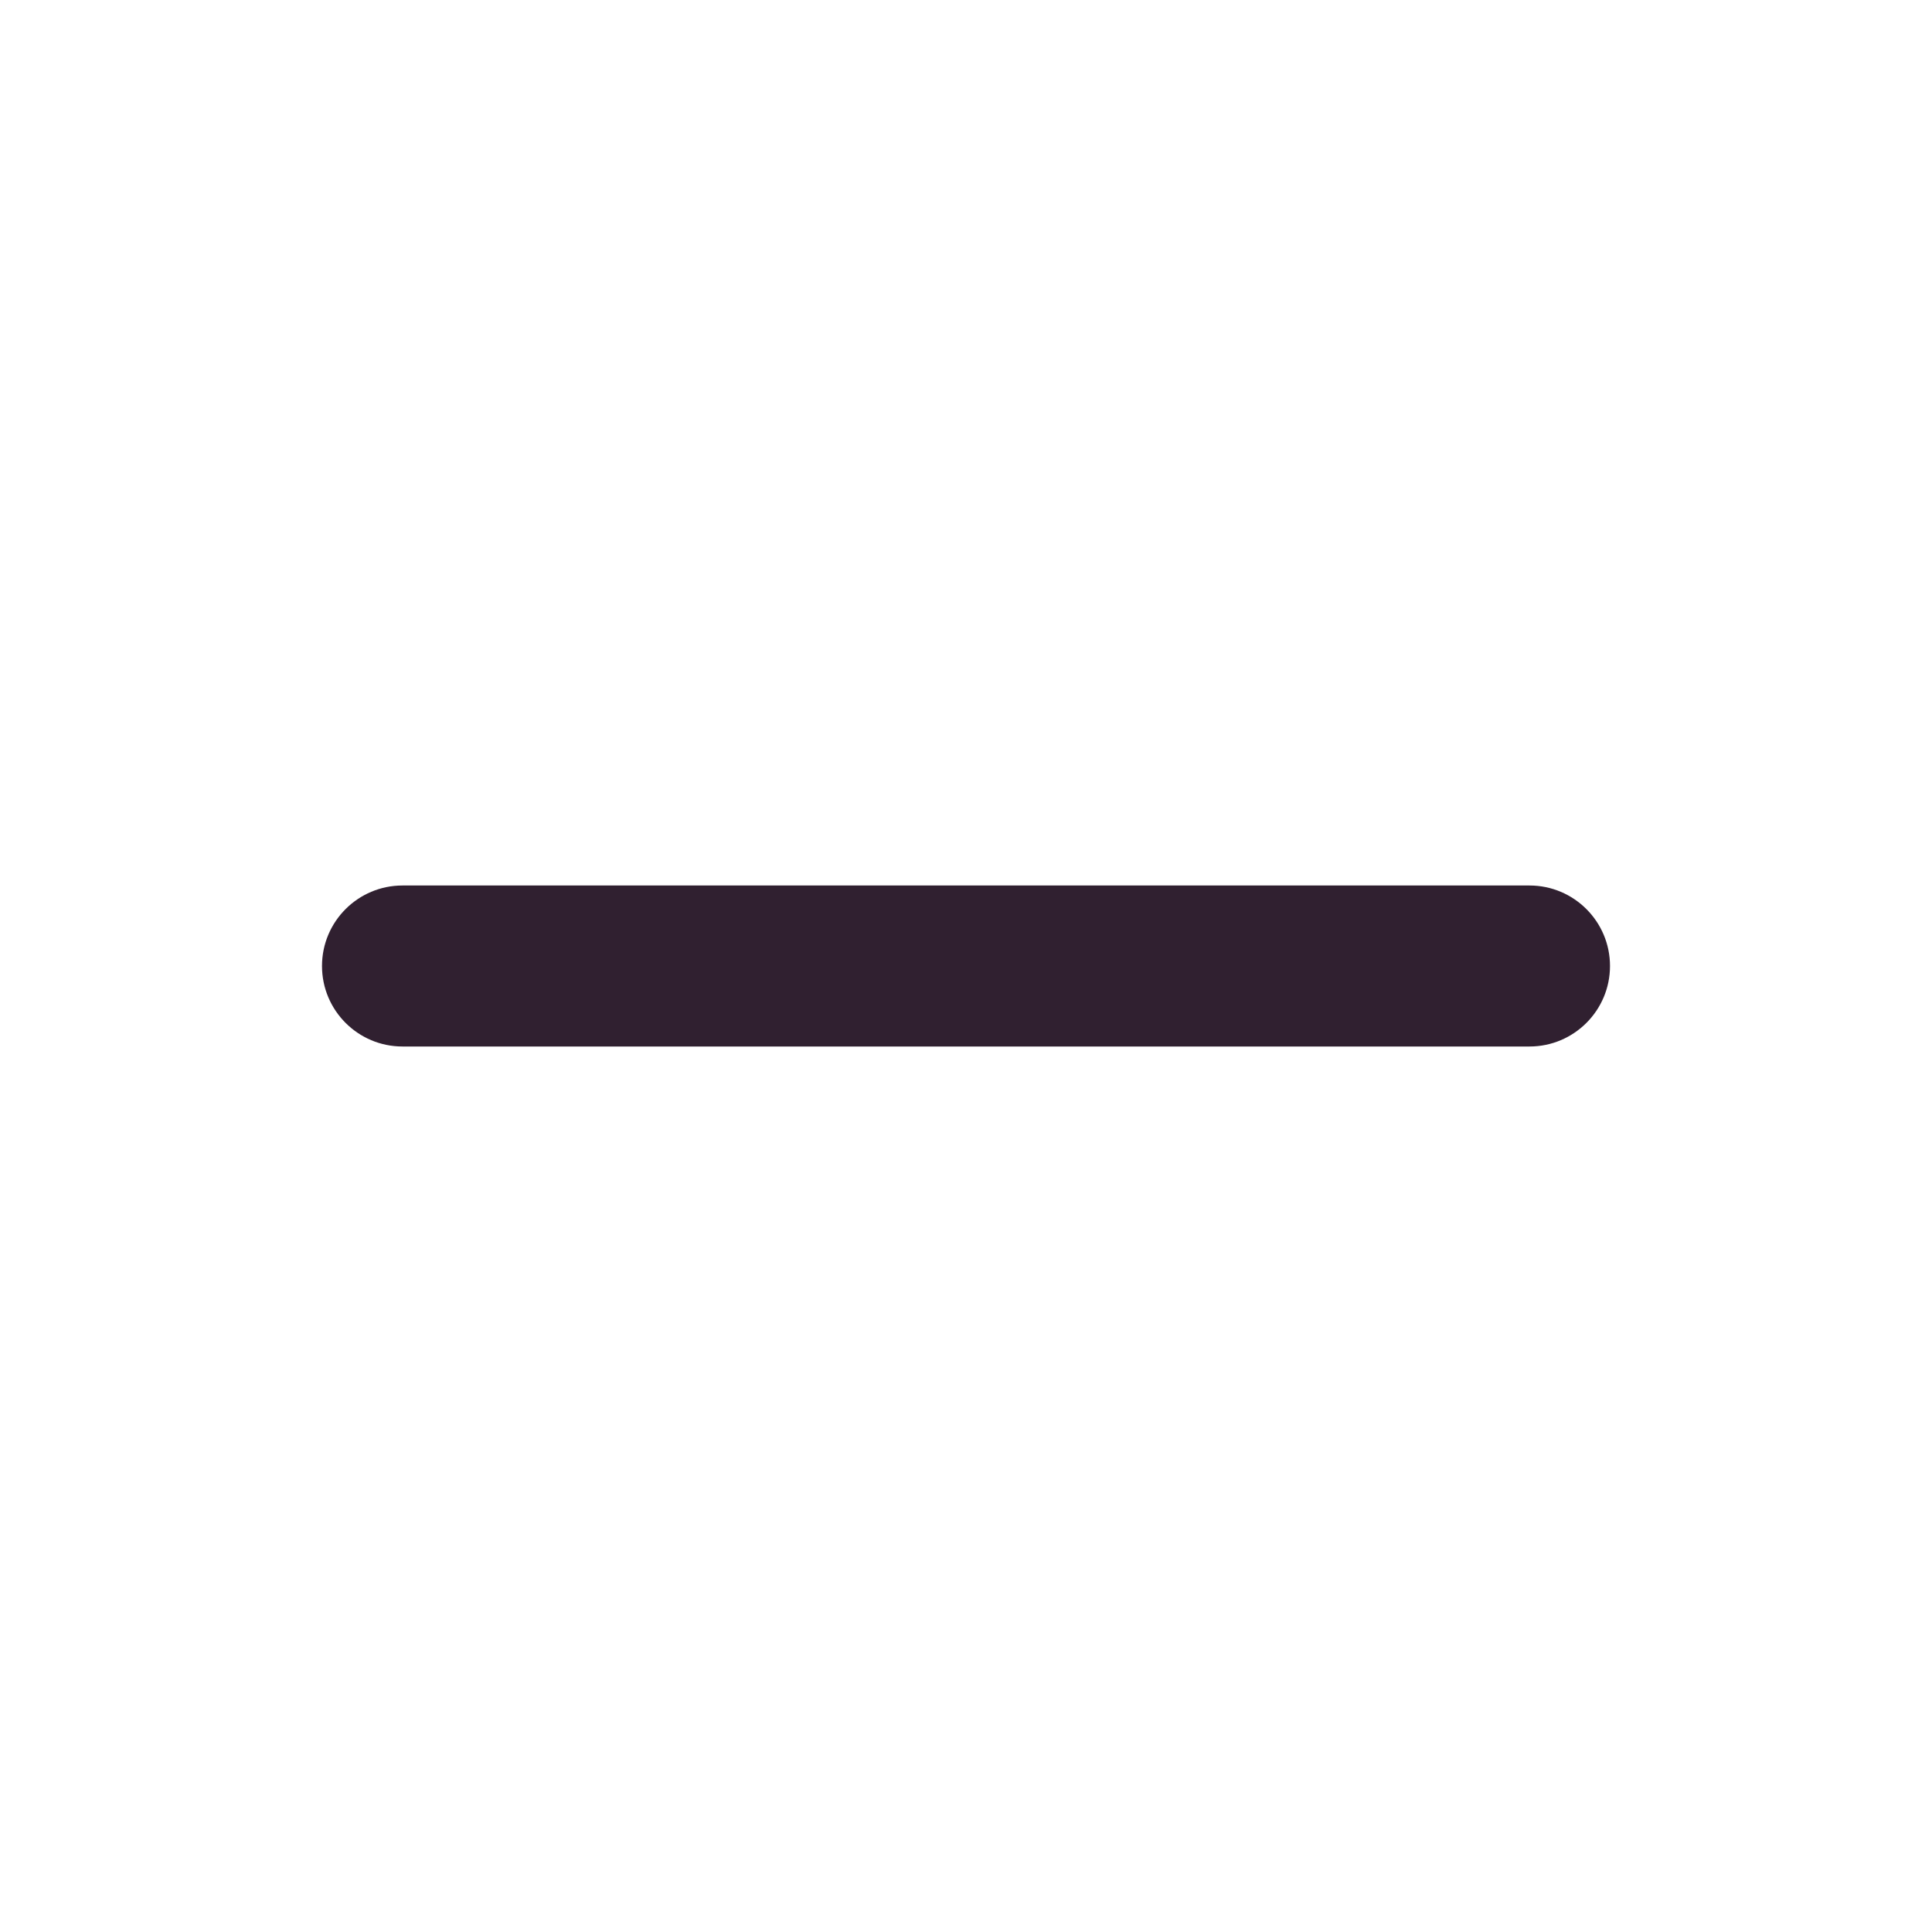
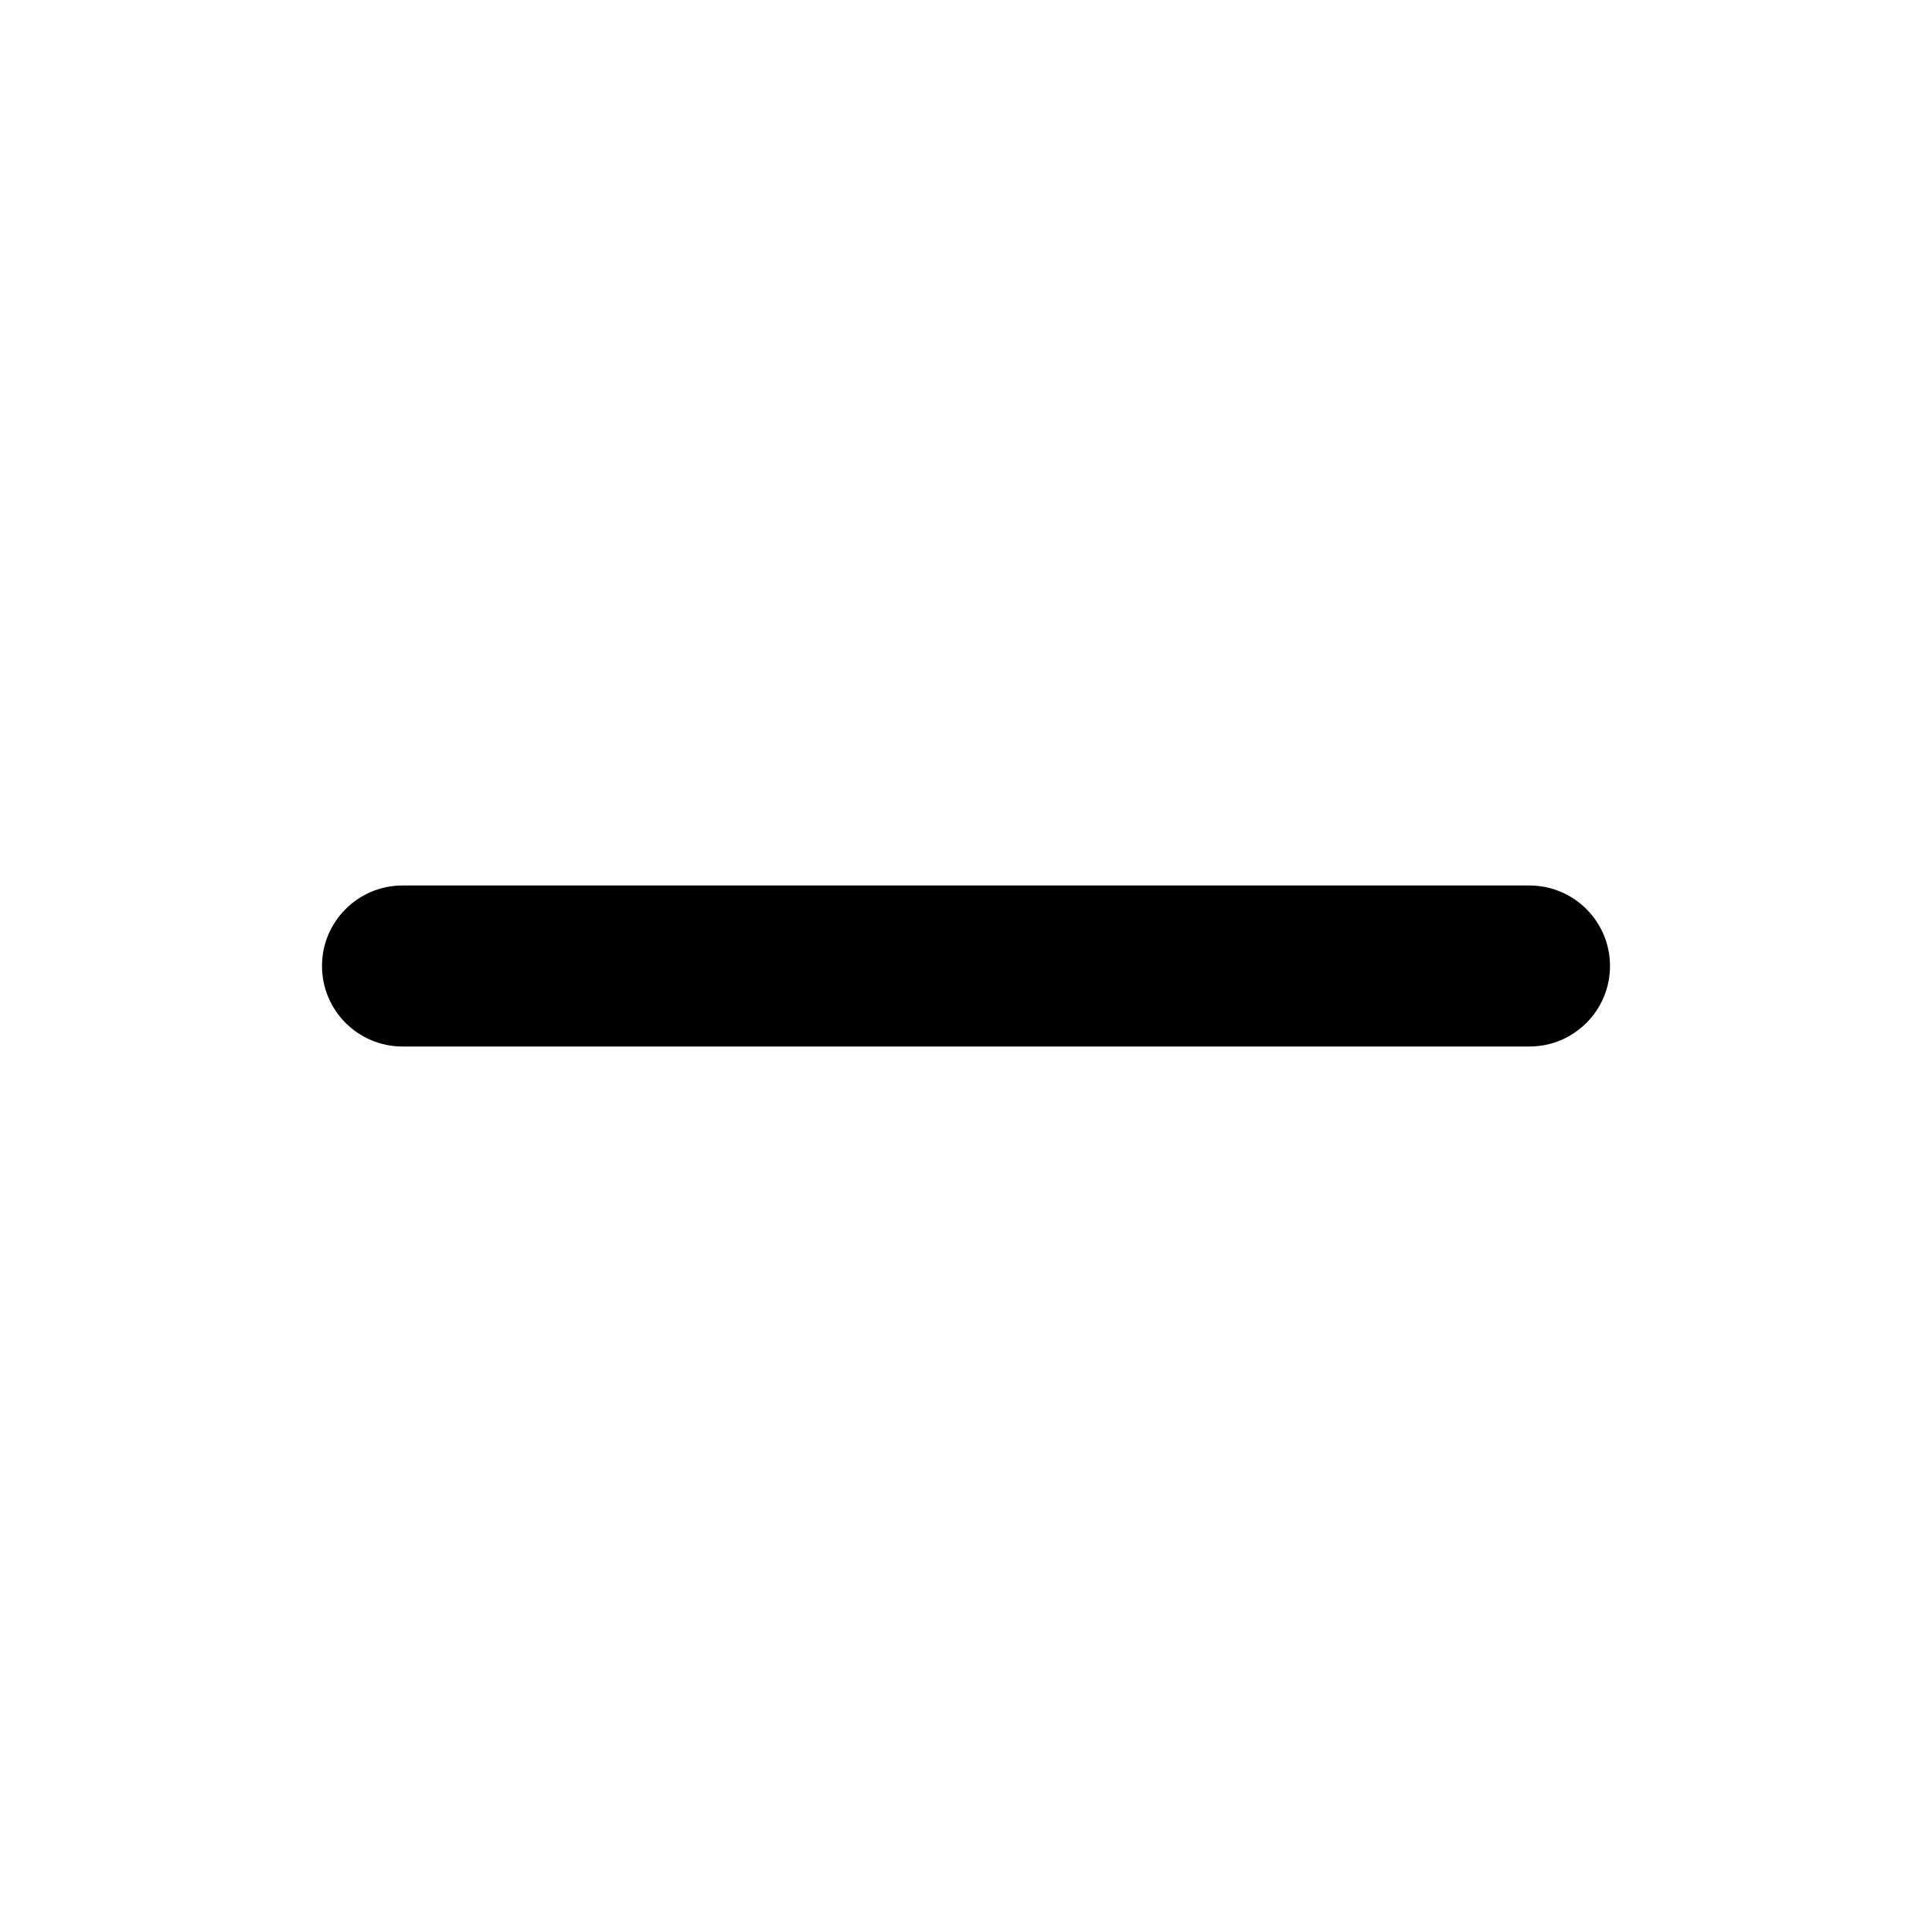
<svg xmlns="http://www.w3.org/2000/svg" width="24" height="24" viewBox="0 0 24 24" class="everli-icon">
-   <path d="M5 11C4.448 11 4 11.448 4 12C4 12.552 4.448 13 5 13H19C19.552 13 20 12.552 20 12C20 11.448 19.552 11 19 11H5Z" fill="#302030" />
+   <path d="M5 11C4.448 11 4 11.448 4 12C4 12.552 4.448 13 5 13H19C19.552 13 20 12.552 20 12C20 11.448 19.552 11 19 11H5Z" />
</svg>
